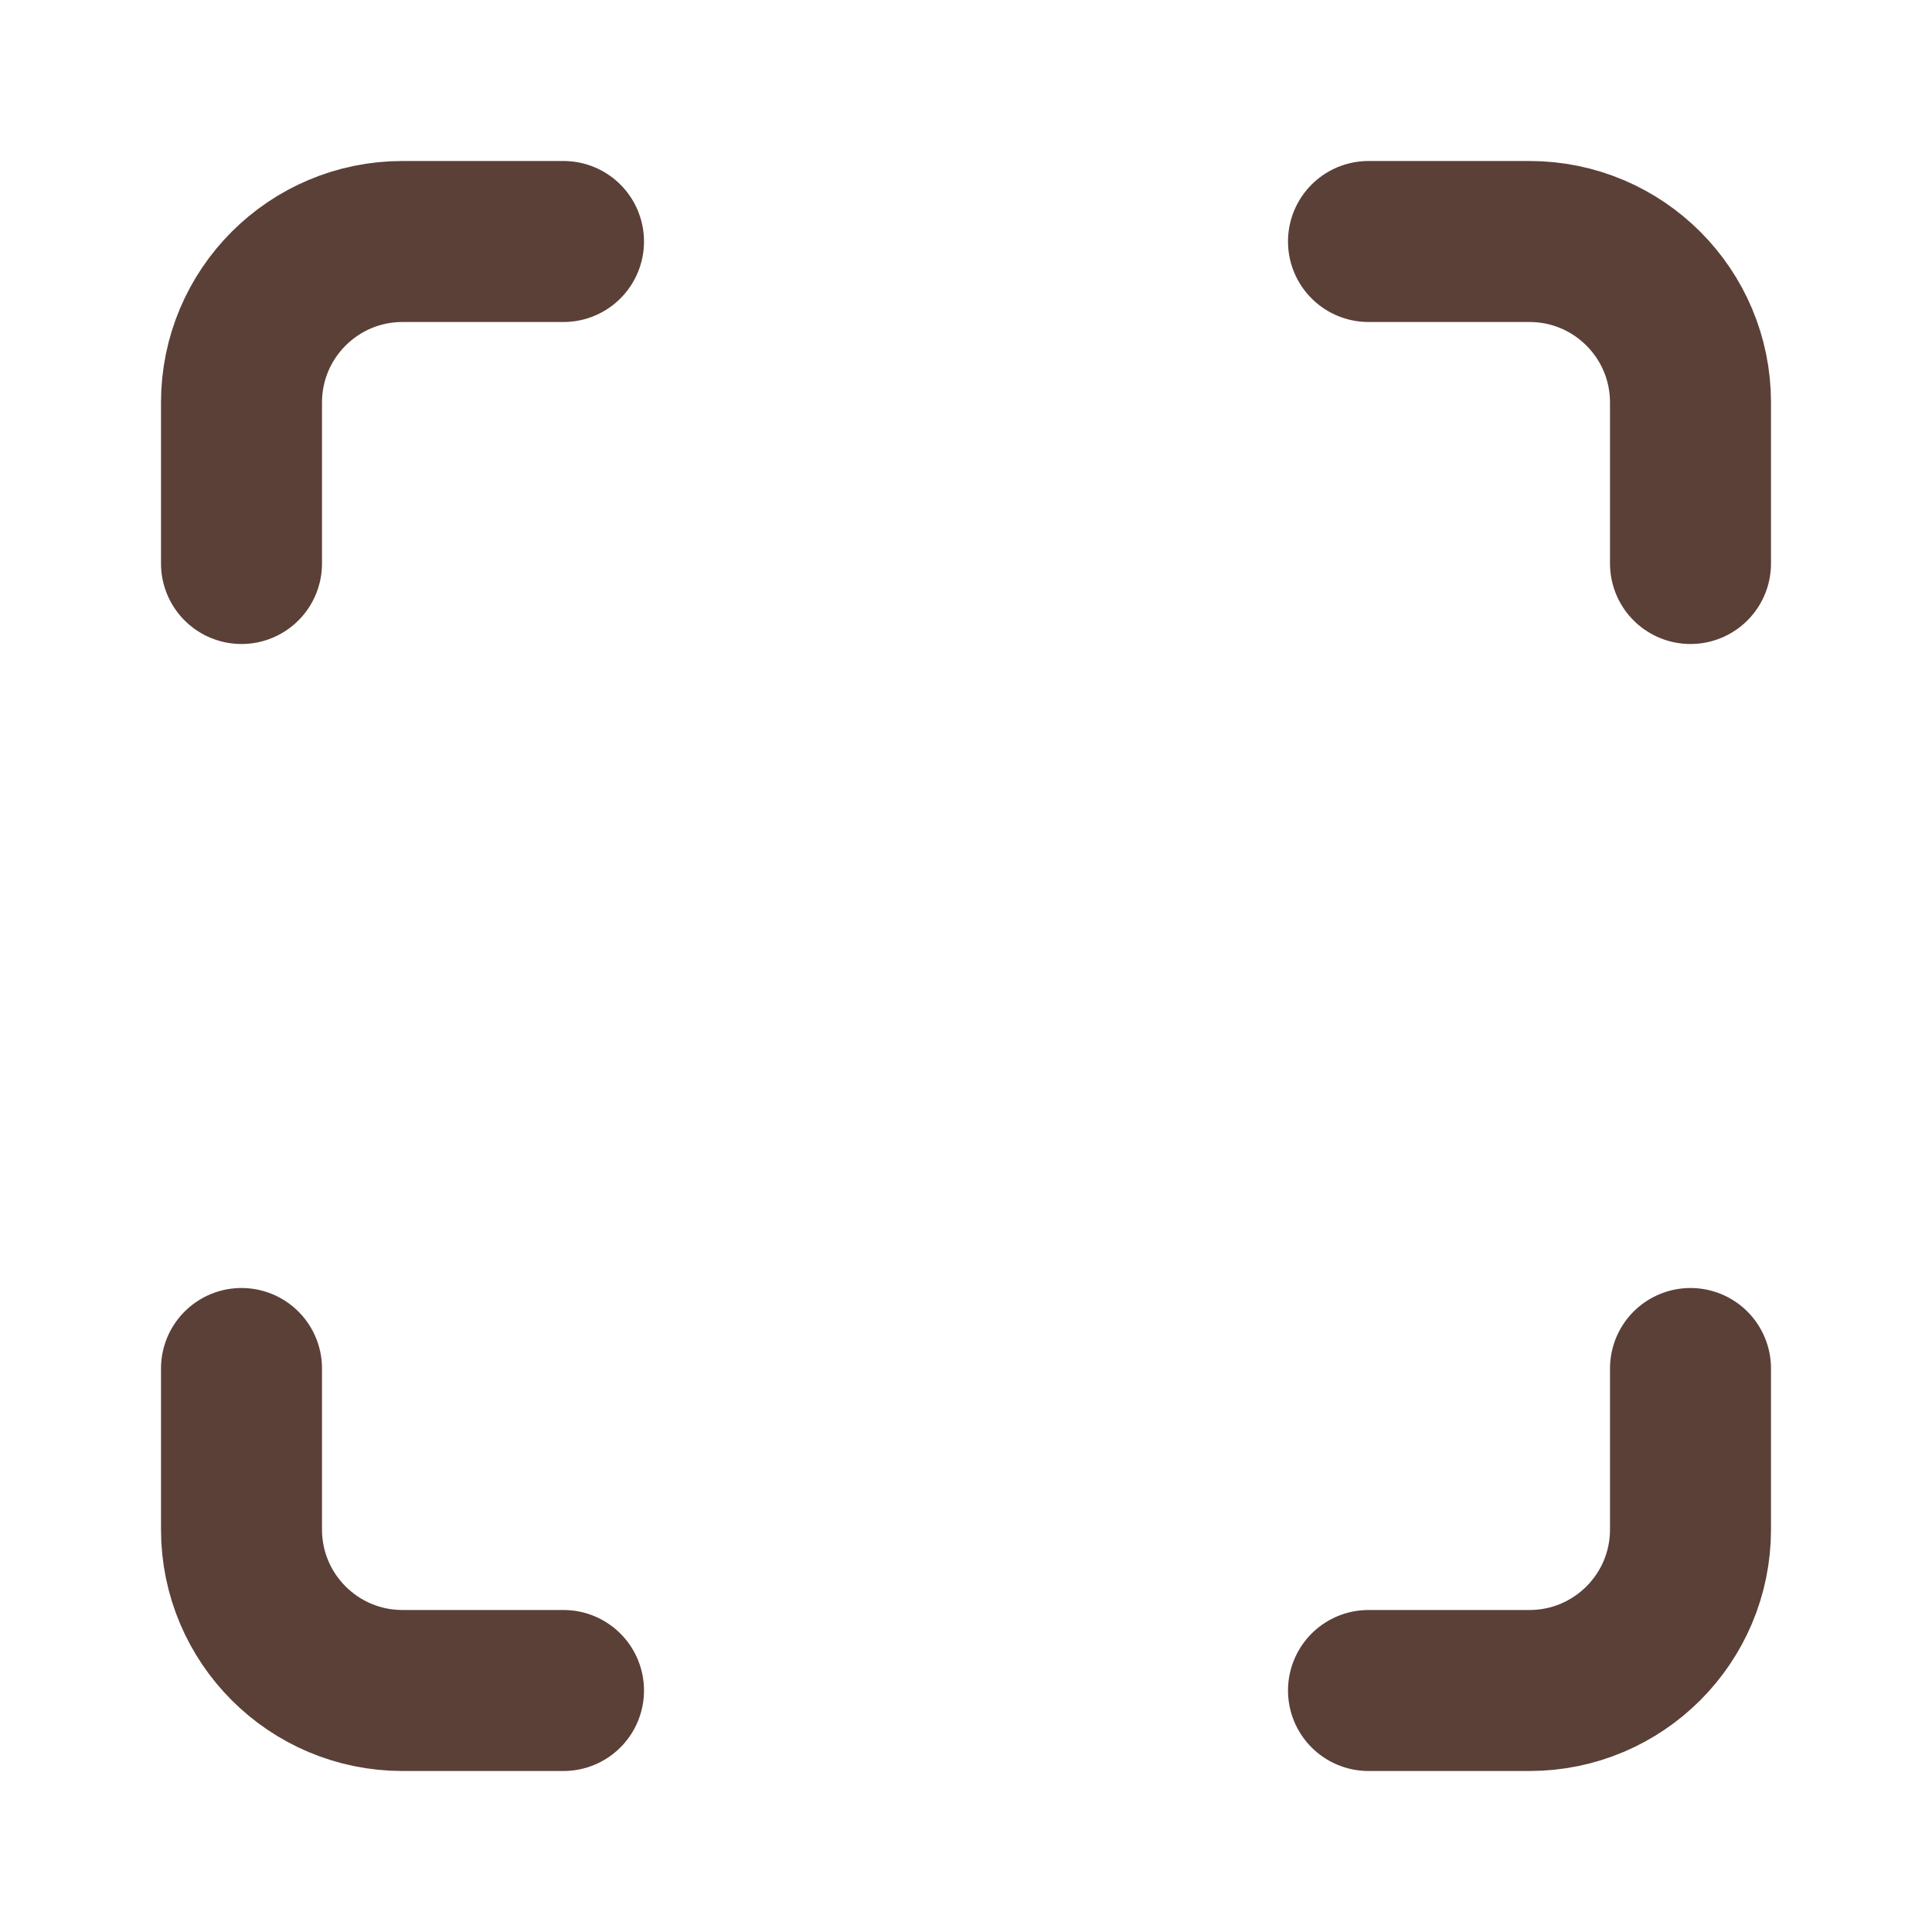
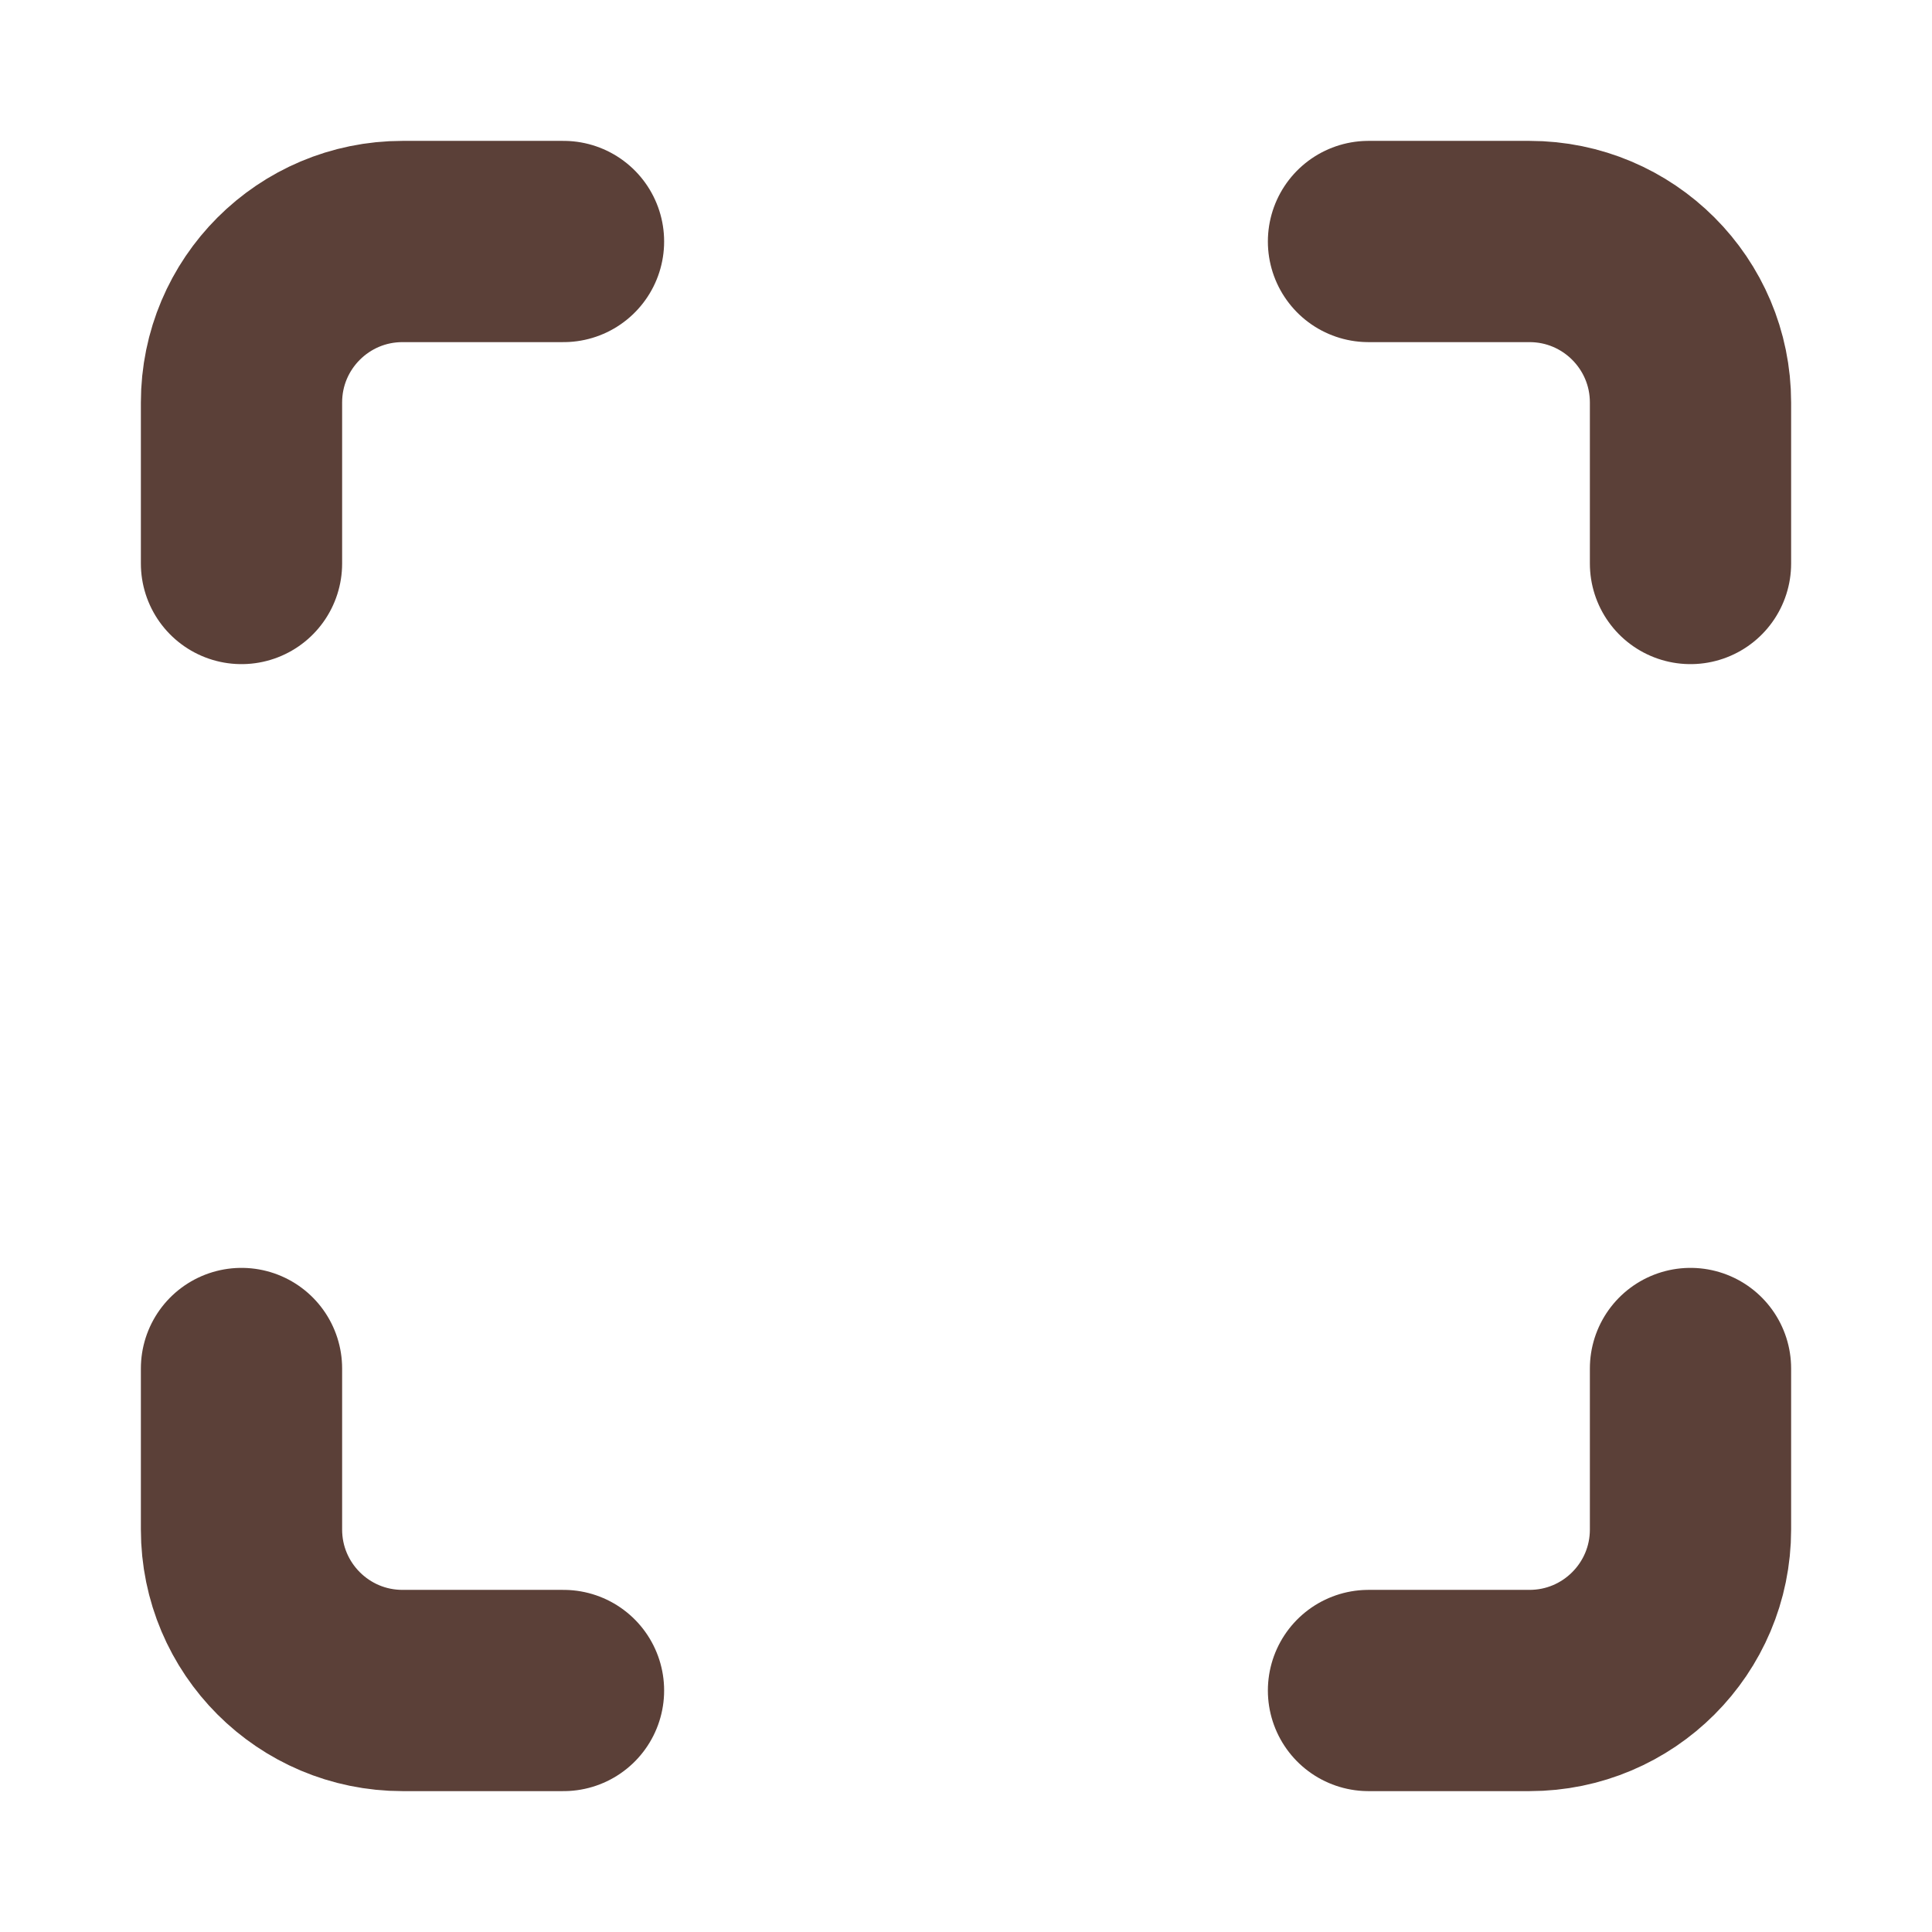
- <svg xmlns="http://www.w3.org/2000/svg" width="24" height="24" viewBox="0 0 24 24" fill="none" stroke="#5B4038" stroke-width="2" stroke-linecap="round" stroke-linejoin="round" class="lucide lucide-scan-icon lucide-scan">
+ <svg xmlns="http://www.w3.org/2000/svg" width="24" height="24" viewBox="0 0 24 24" fill="none" stroke="#5B4038" stroke-width="2.5" stroke-linecap="round" stroke-linejoin="round" class="lucide lucide-scan-icon lucide-scan">
  <path d="M3 7V5a2 2 0 0 1 2-2h2" />
  <path d="M17 3h2a2 2 0 0 1 2 2v2" />
  <path d="M21 17v2a2 2 0 0 1-2 2h-2" />
  <path d="M7 21H5a2 2 0 0 1-2-2v-2" />
</svg>
